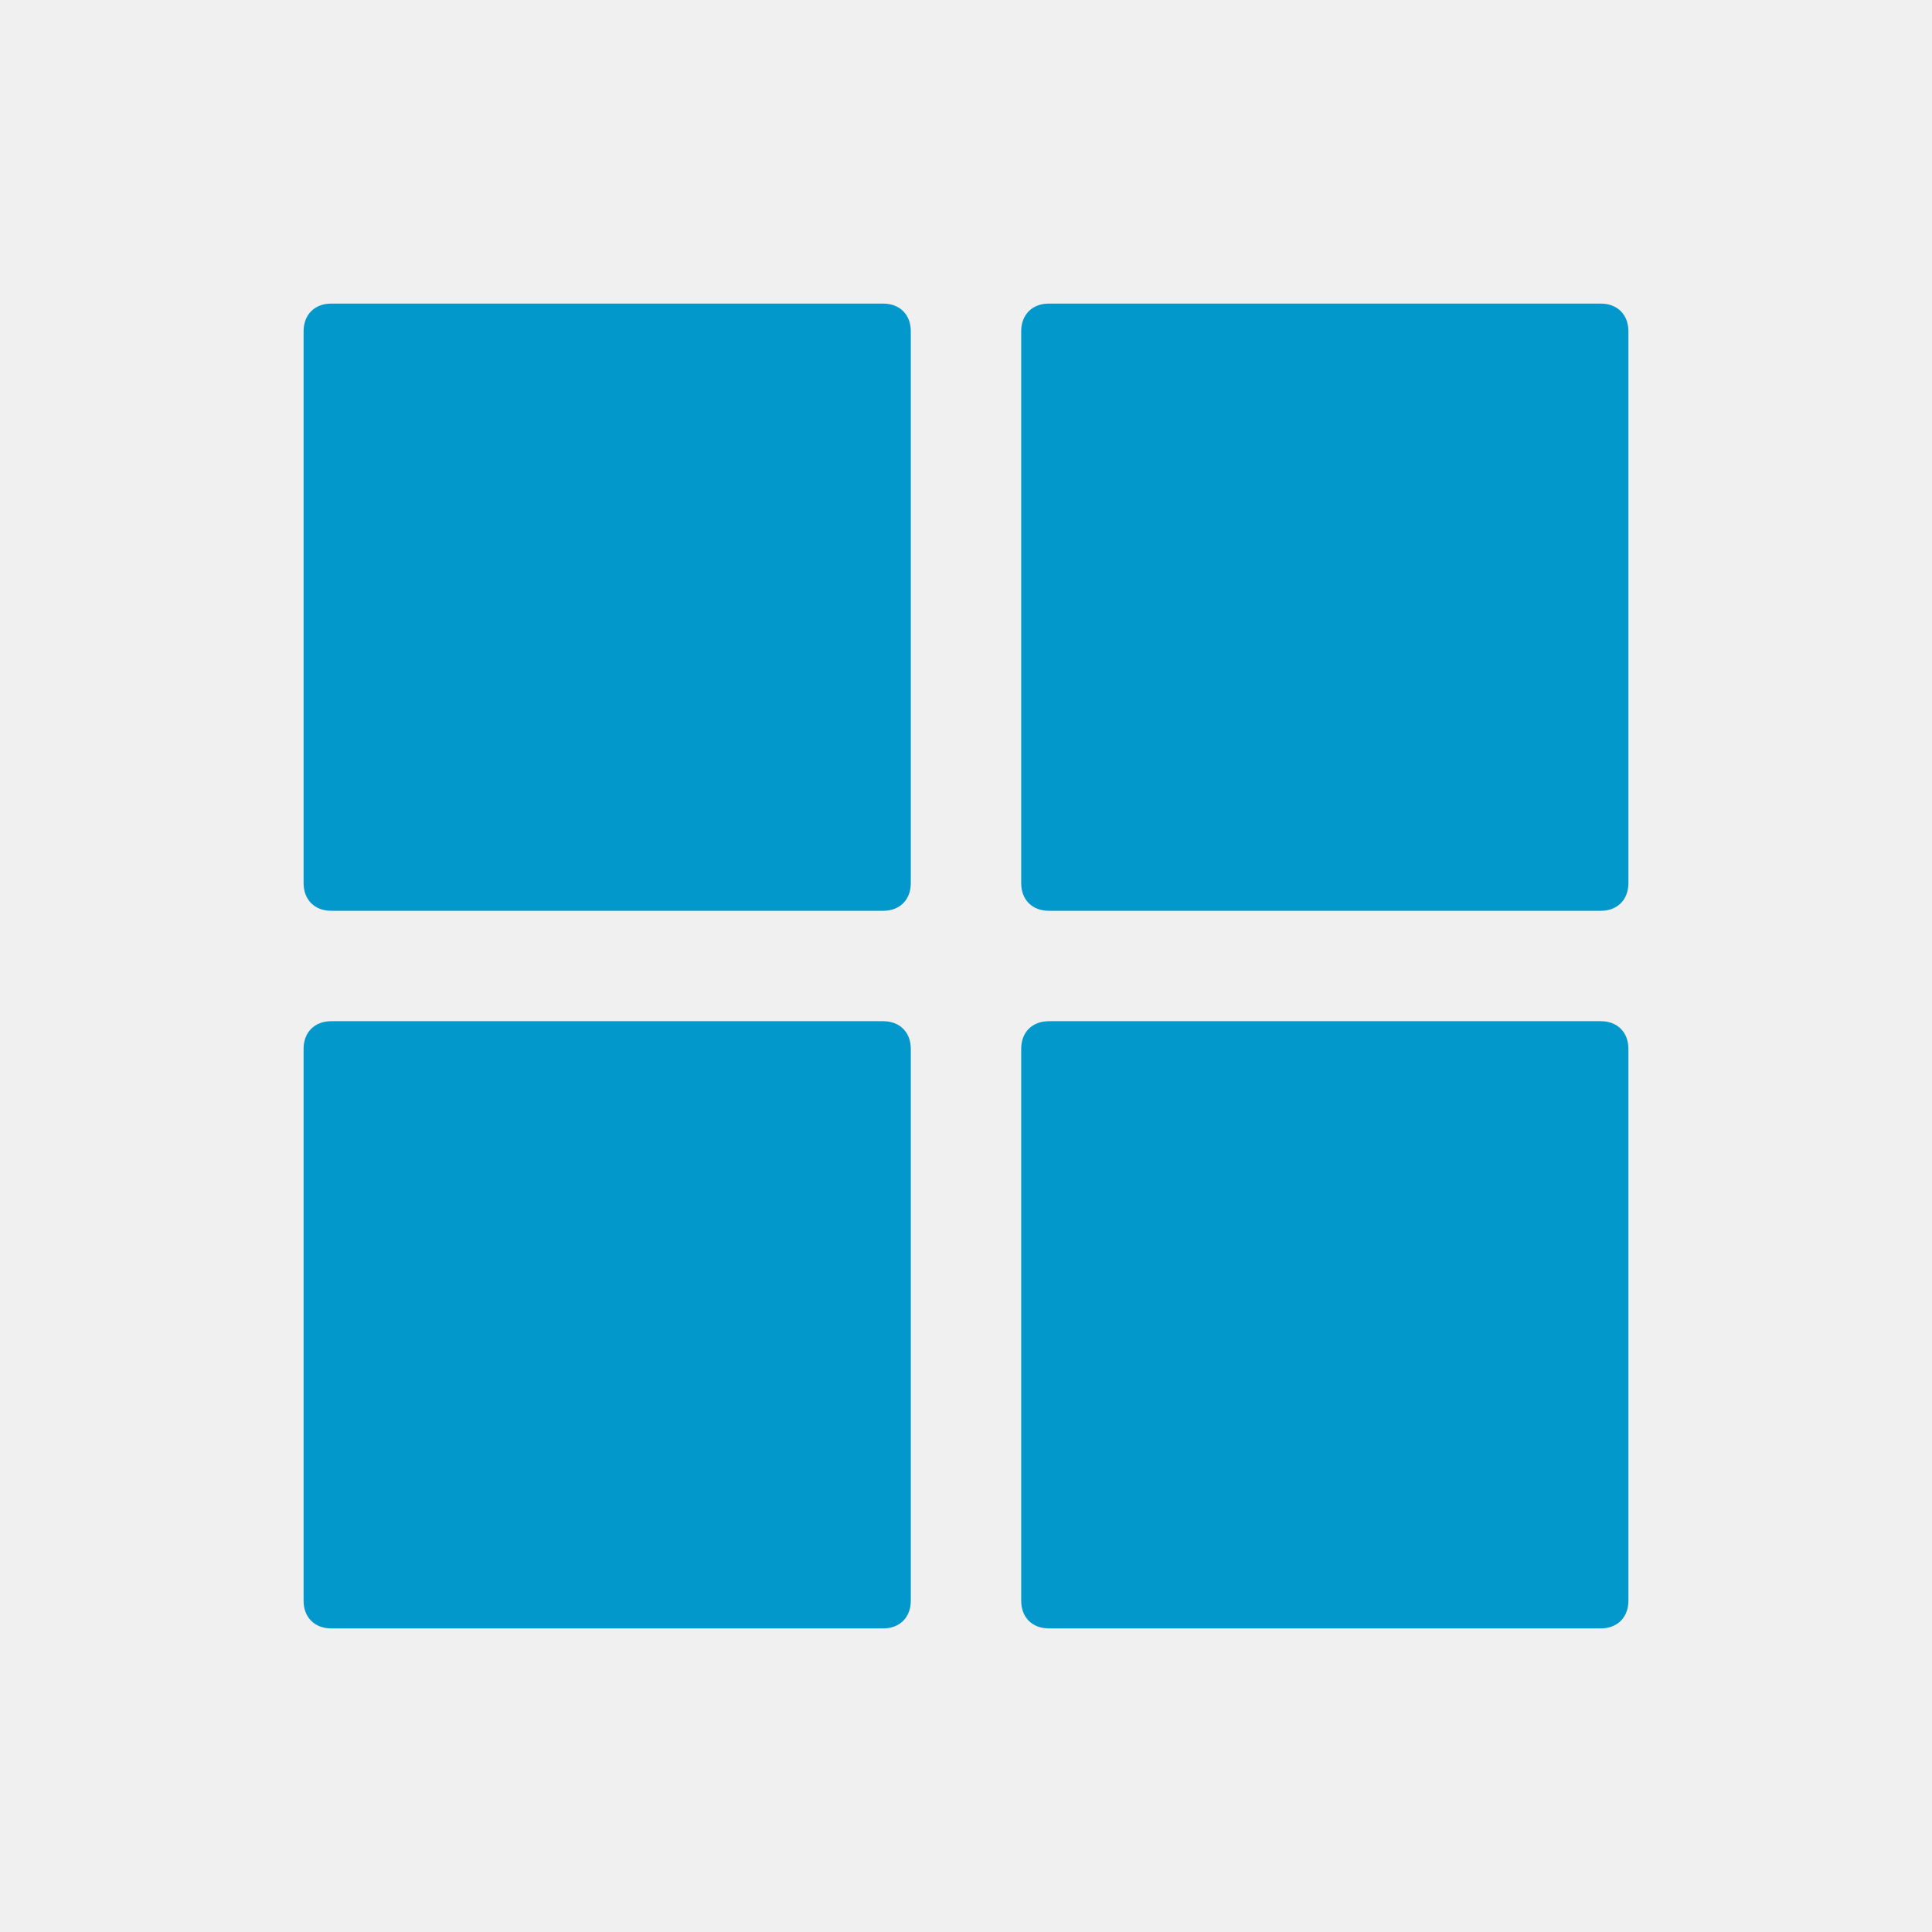
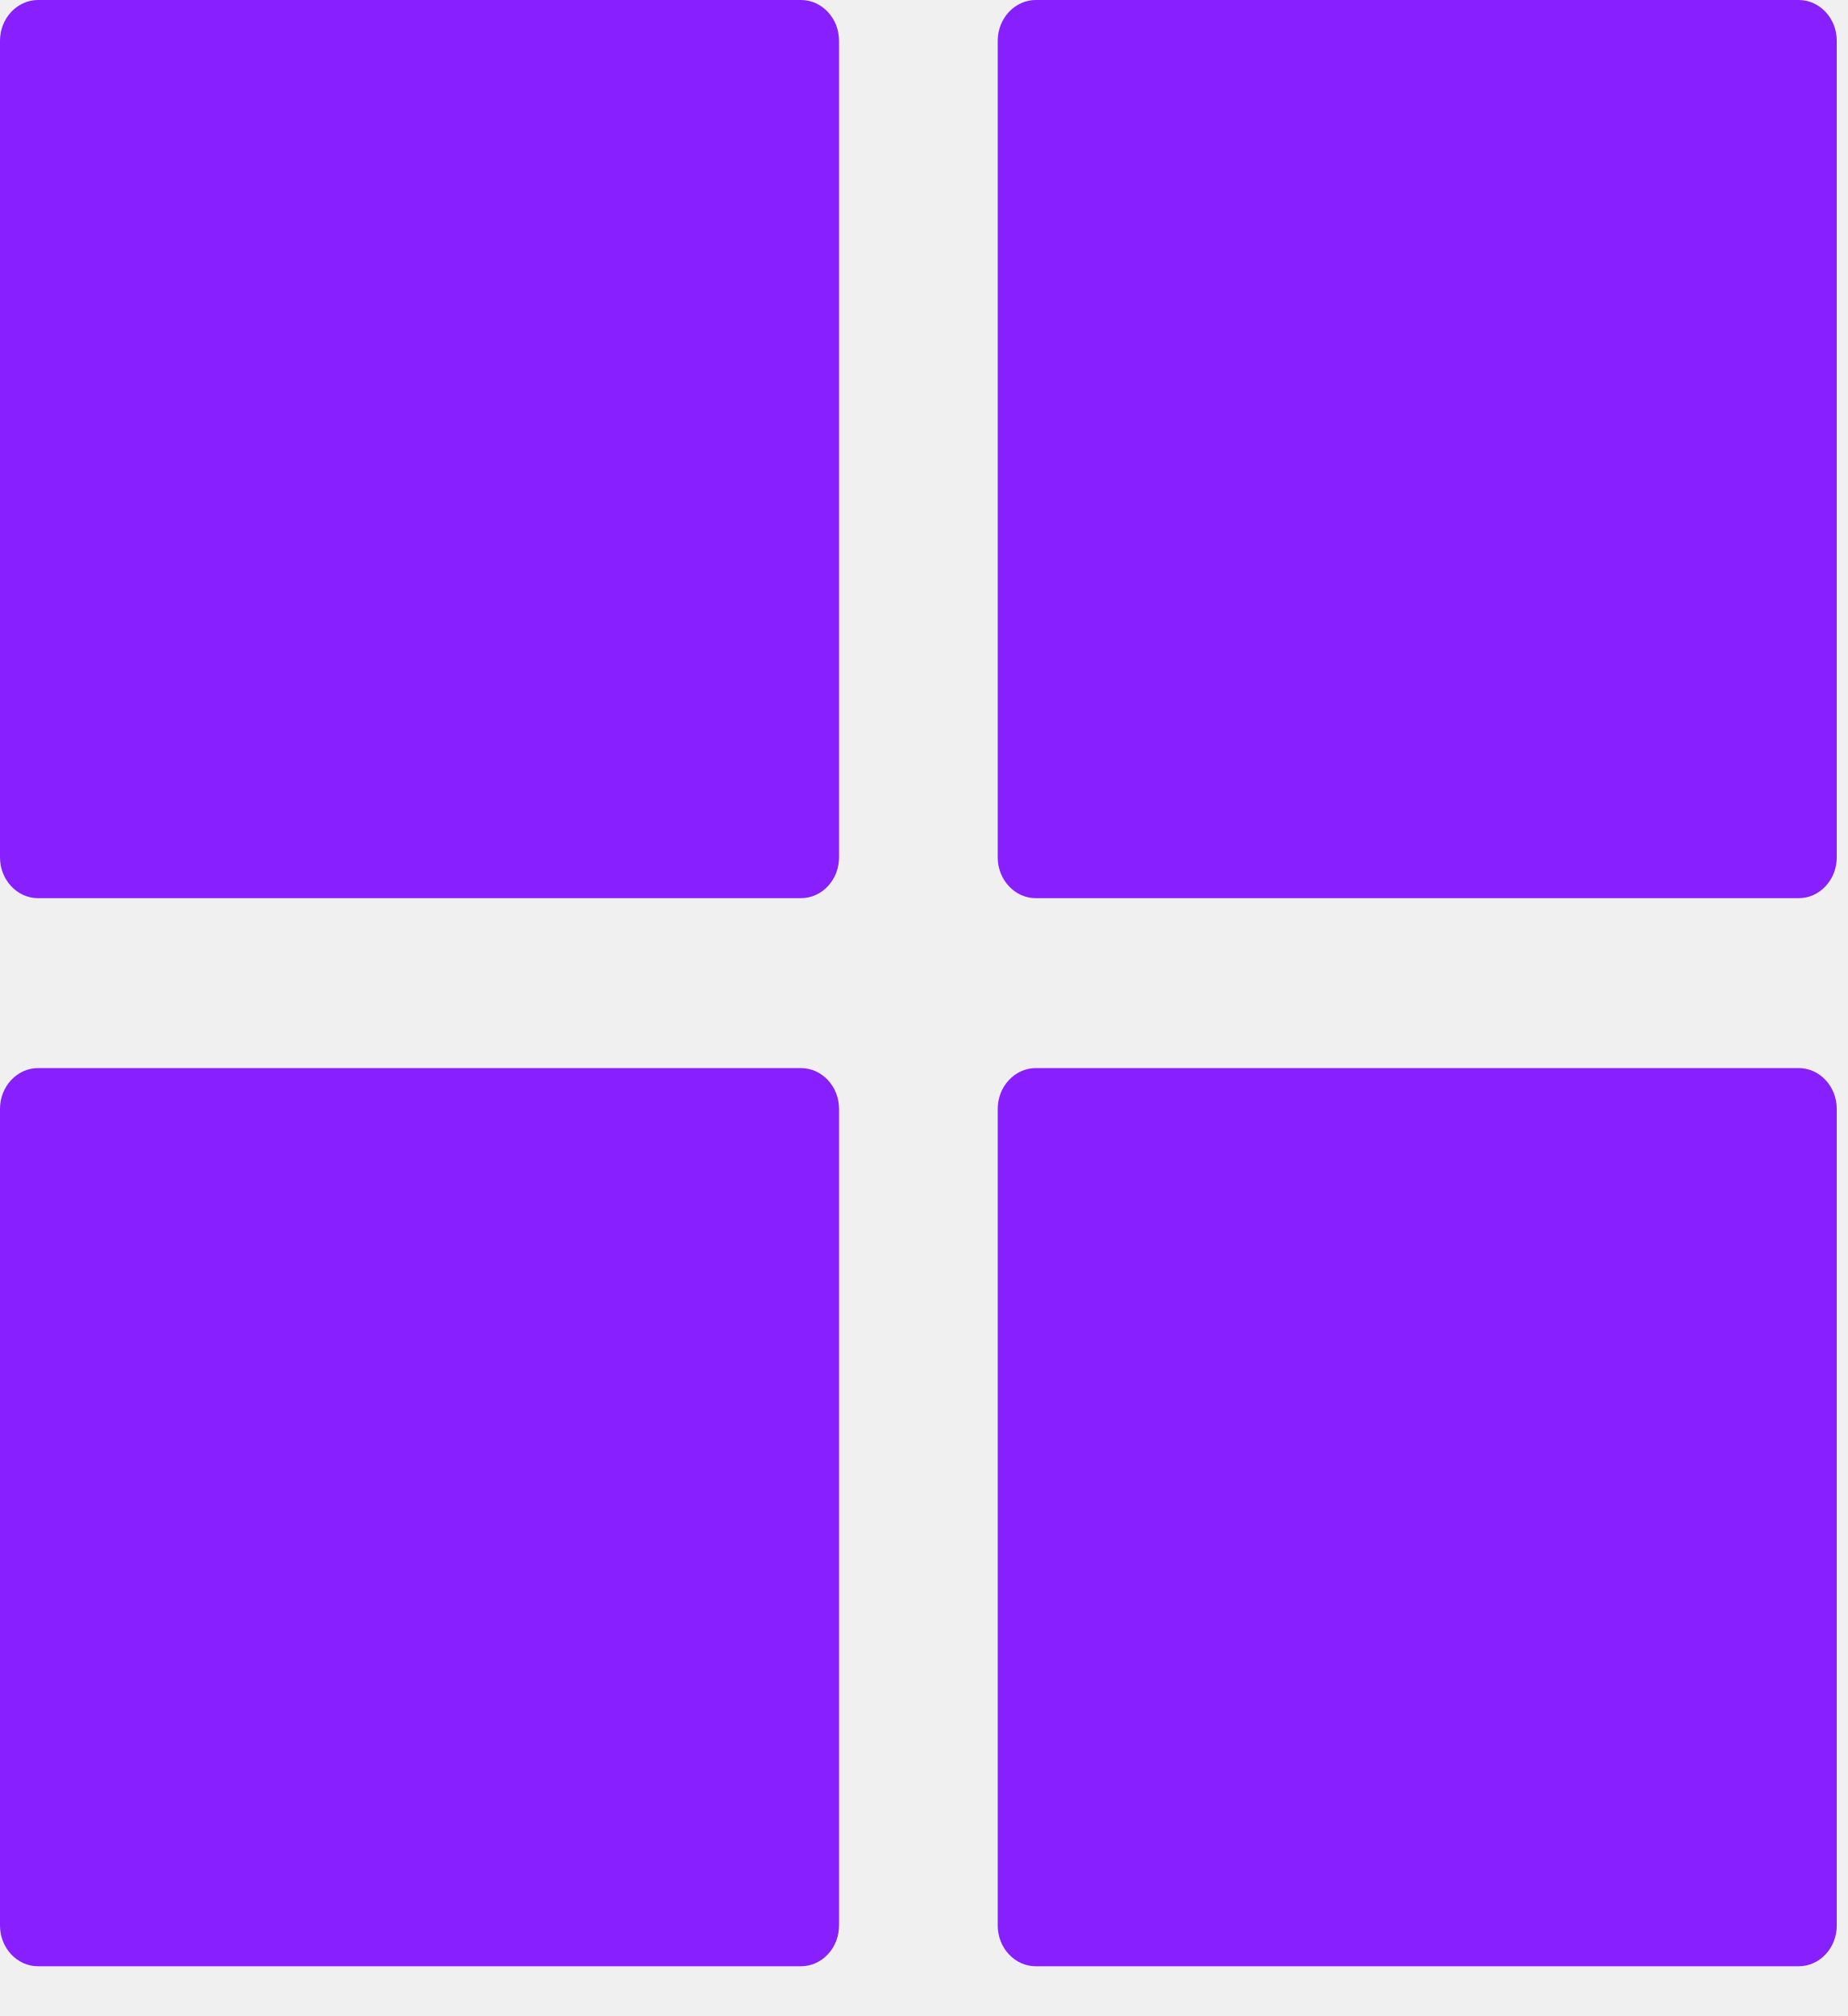
- <svg xmlns="http://www.w3.org/2000/svg" version="1.1" id="Layer_1" x="0px" y="0px" viewBox="0 0 35 35" style="enable-background:new 0 0 35 35;" xml:space="preserve">
-   <style type="text/css">
- 	.st0{fill:#0398CC;}
- 	.st1{fill:#FFFFFF;}
- 	.st2{fill:#5A5A5C;}
- 	.st3{fill:#C4BAB3;}
- </style>
-   <g>
-     <path class="st0" d="M16,5.5H6C5.7,5.5,5.5,5.7,5.5,6v10c0,0.3,0.2,0.5,0.5,0.5h10c0.3,0,0.5-0.2,0.5-0.5V6   C16.5,5.7,16.3,5.5,16,5.5z" />
-     <path class="st0" d="M29,5.5H19c-0.3,0-0.5,0.2-0.5,0.5v10c0,0.3,0.2,0.5,0.5,0.5h10c0.3,0,0.5-0.2,0.5-0.5V6   C29.5,5.7,29.3,5.5,29,5.5z" />
-     <path class="st0" d="M16,18.5H6c-0.3,0-0.5,0.2-0.5,0.5v10c0,0.3,0.2,0.5,0.5,0.5h10c0.3,0,0.5-0.2,0.5-0.5V19   C16.5,18.7,16.3,18.5,16,18.5z" />
-     <path class="st0" d="M29,18.5H19c-0.3,0-0.5,0.2-0.5,0.5v10c0,0.3,0.2,0.5,0.5,0.5h10c0.3,0,0.5-0.2,0.5-0.5V19   C29.5,18.7,29.3,18.5,29,18.5z" />
-   </g>
+ <svg xmlns="http://www.w3.org/2000/svg" width="33" height="36" viewBox="0 0 33 36" fill="none">
+   <path fill-rule="evenodd" clip-rule="evenodd" d="M14.303 0H0.681C0.305 0 0 0.327 0 0.729V15.31C0 15.712 0.305 16.039 0.681 16.039H14.303C14.68 16.039 14.985 15.712 14.985 15.31V0.729C14.985 0.327 14.68 0 14.303 0" fill="#871FFF" />
+   <path fill-rule="evenodd" clip-rule="evenodd" d="M32.123 0H18.5C18.125 0 17.819 0.327 17.819 0.729V15.31C17.819 15.712 18.125 16.039 18.5 16.039H32.123C32.499 16.039 32.804 15.712 32.804 15.31V0.729C32.804 0.327 32.499 0 32.123 0" fill="#871FFF" />
+   <path fill-rule="evenodd" clip-rule="evenodd" d="M14.303 19.073H0.681C0.305 19.073 0 19.4 0 19.802V34.383C0 34.786 0.305 35.112 0.681 35.112H14.303C14.68 35.112 14.985 34.786 14.985 34.383V19.802C14.985 19.4 14.68 19.073 14.303 19.073" fill="#871FFF" />
+   <path fill-rule="evenodd" clip-rule="evenodd" d="M32.123 19.073H18.5C18.125 19.073 17.819 19.4 17.819 19.802V34.383C17.819 34.786 18.125 35.112 18.5 35.112H32.123C32.499 35.112 32.804 34.786 32.804 34.383V19.802C32.804 19.4 32.499 19.073 32.123 19.073" fill="#871FFF" />
</svg>
